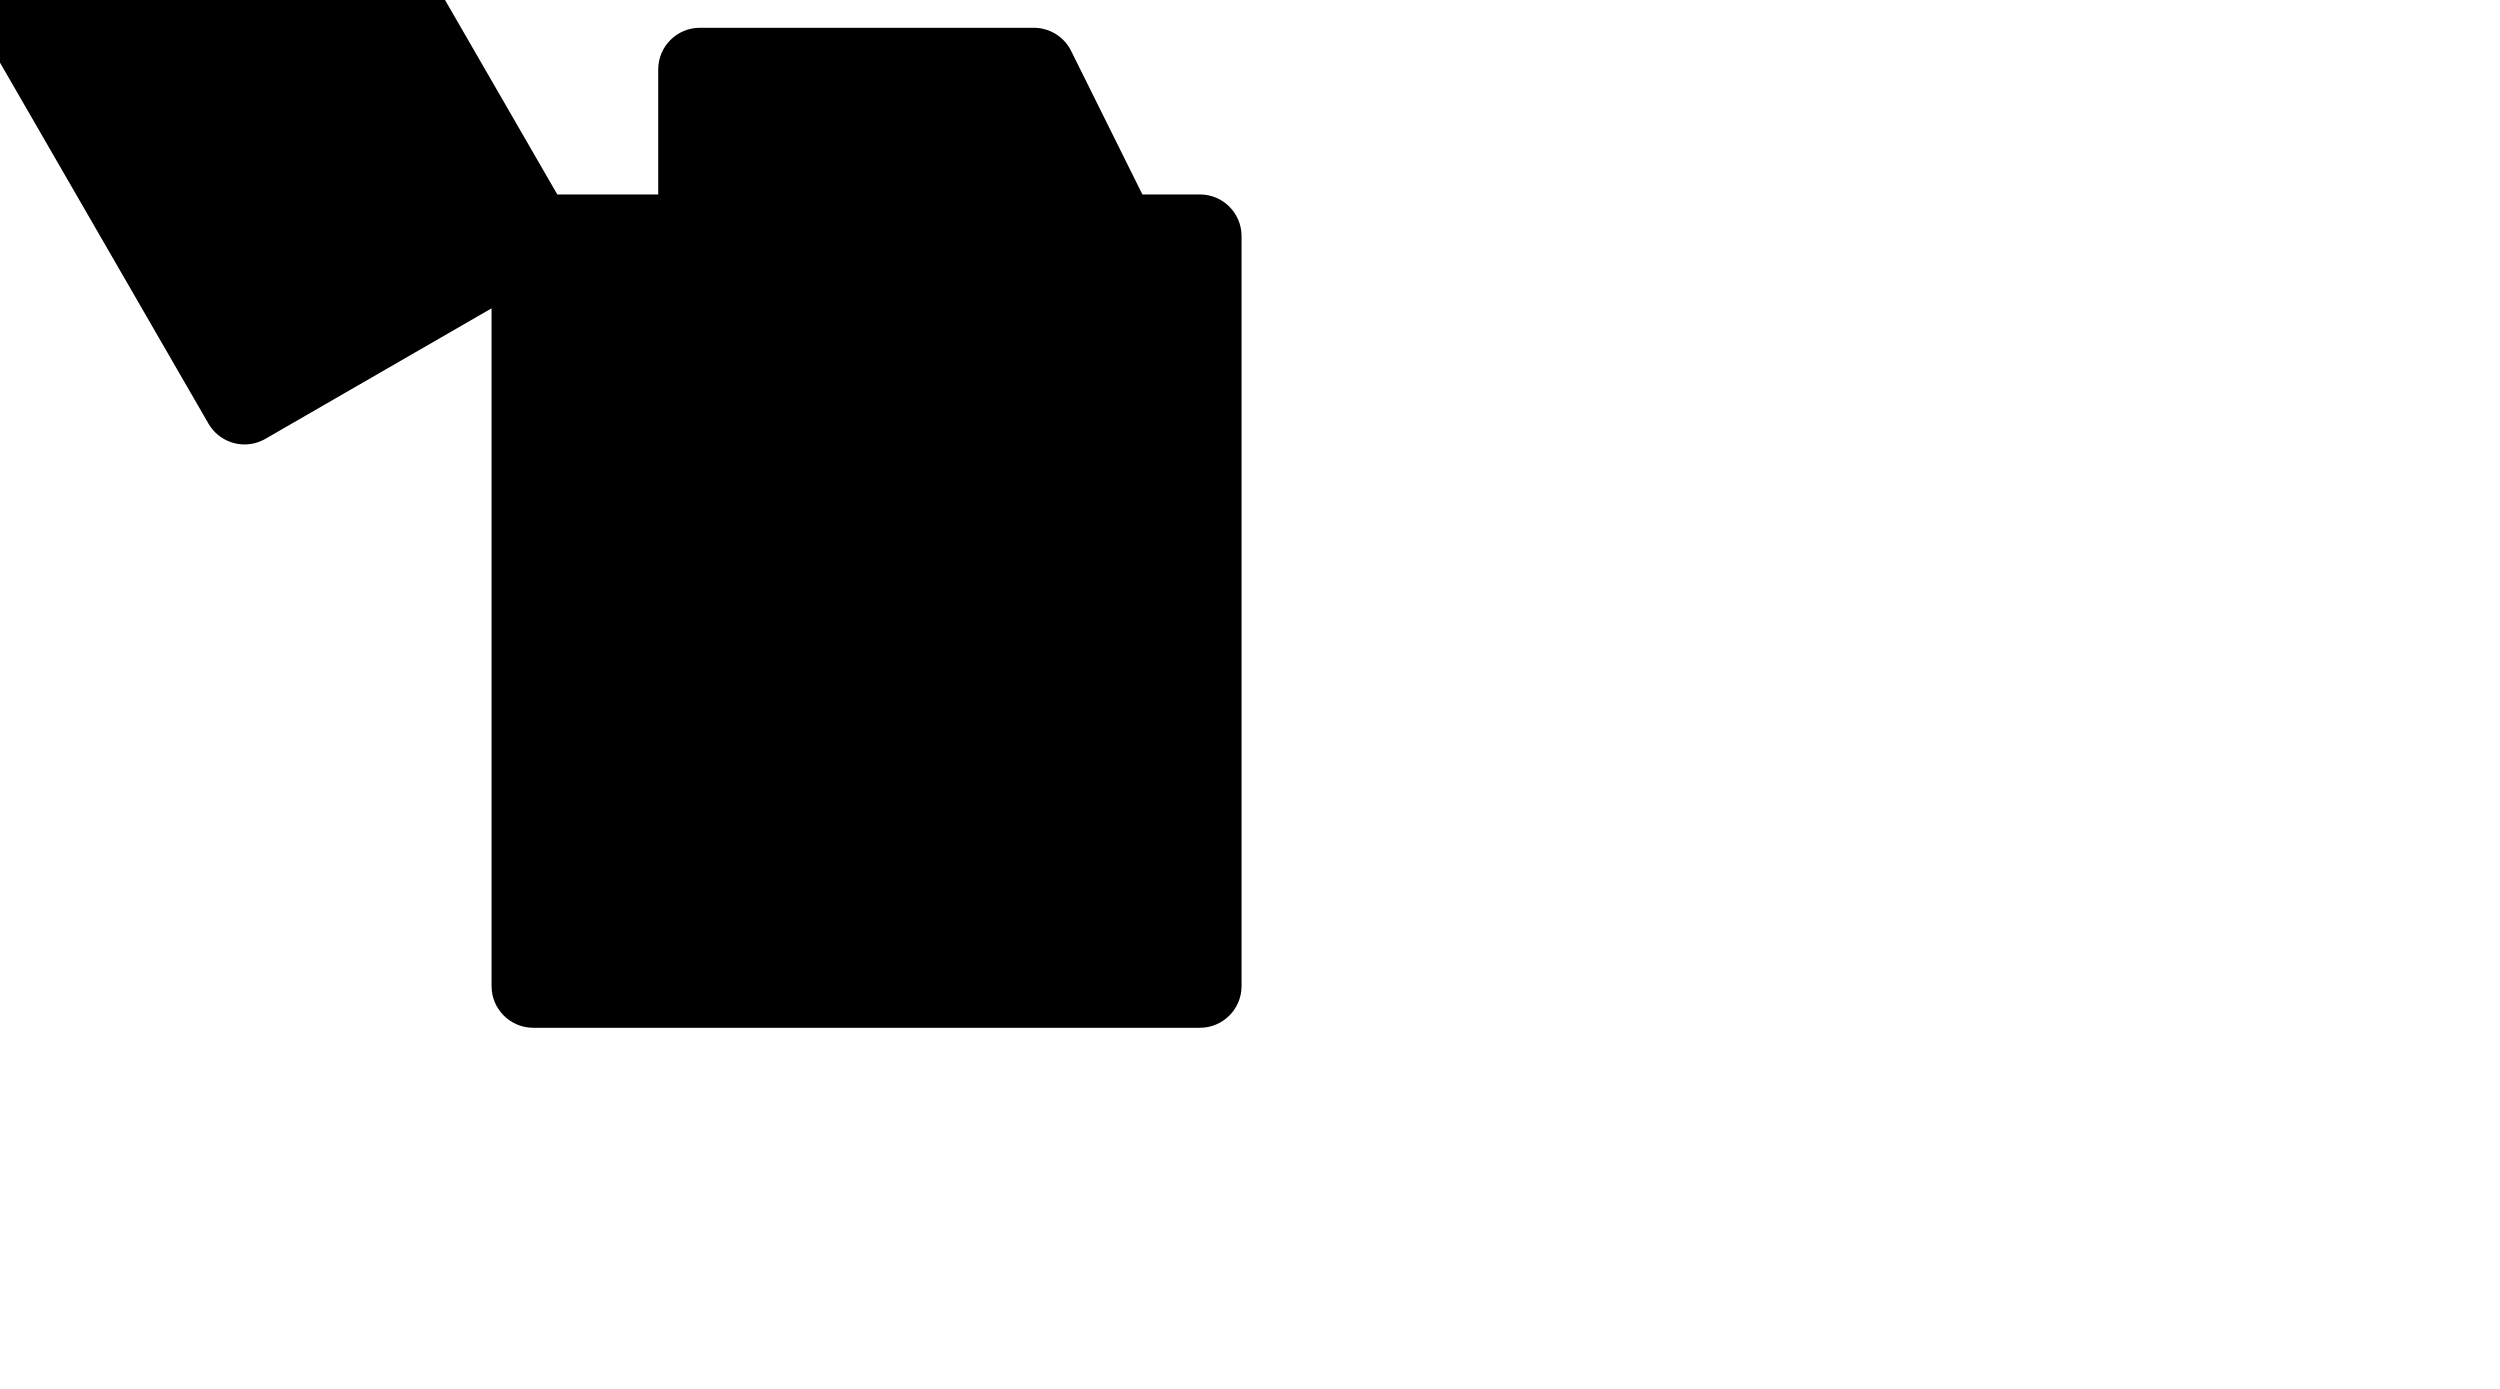
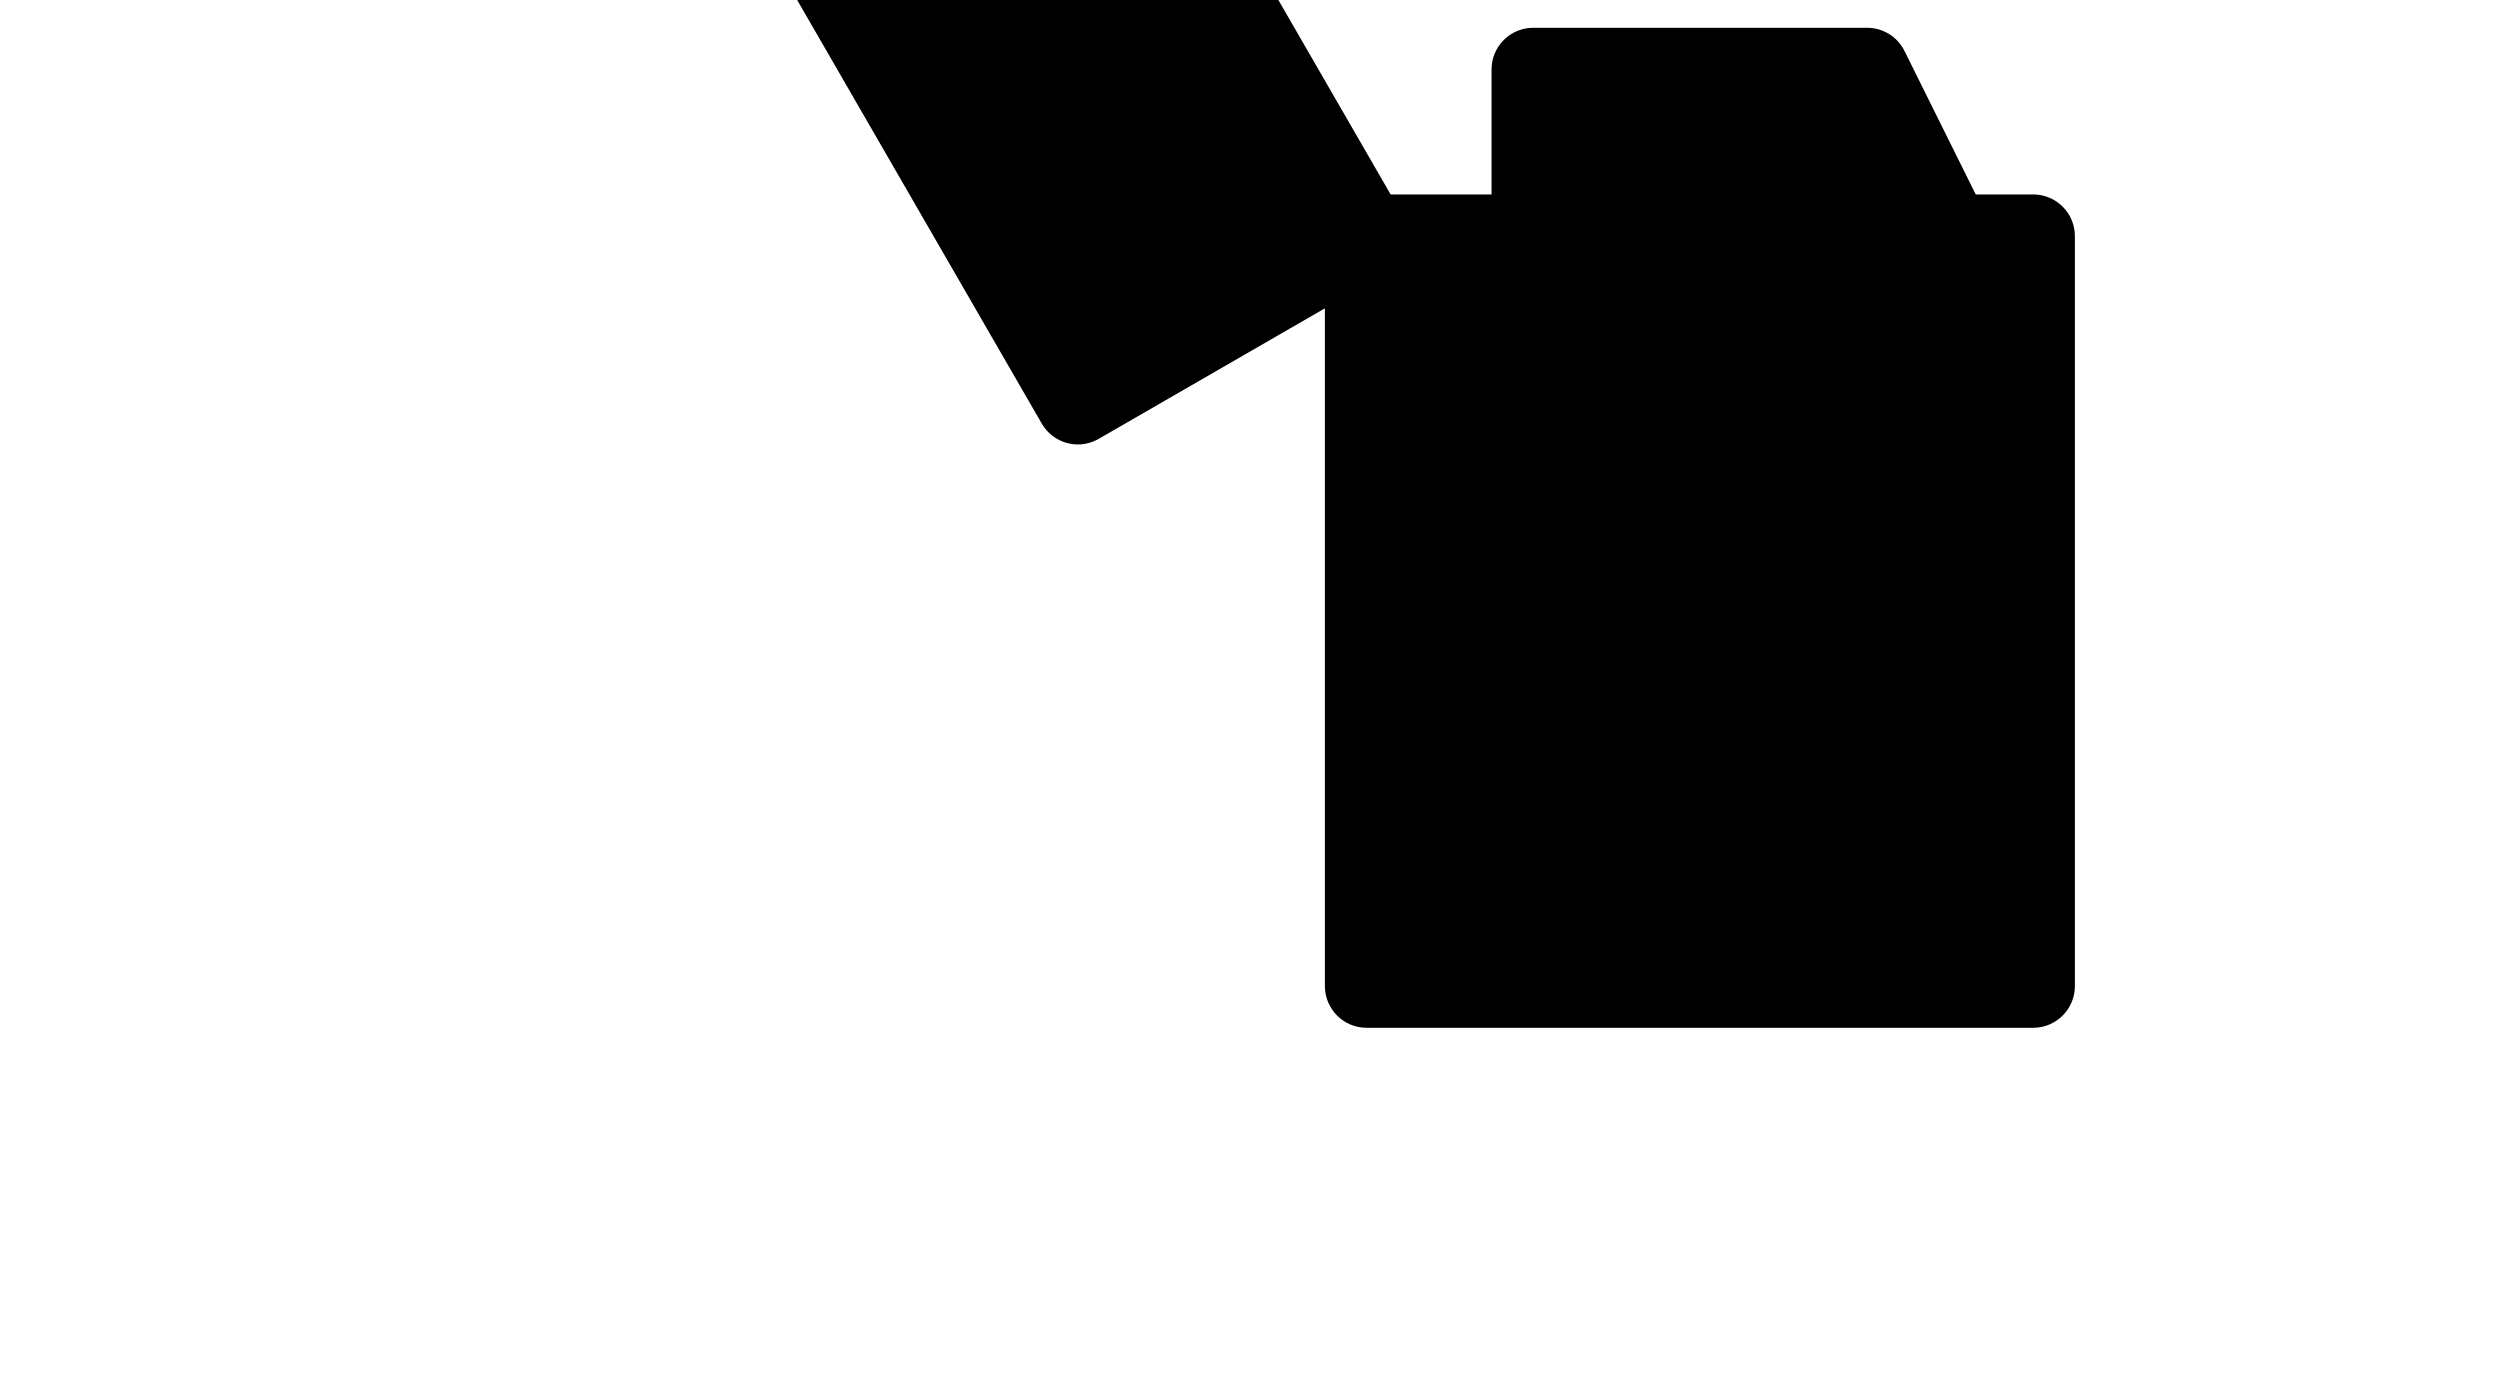
- <svg xmlns="http://www.w3.org/2000/svg" version="1.1" x="0px" y="0px" viewBox="30 40 90 50" enable-background="new 0 0 100 100" xml:space="preserve">
+ <svg xmlns="http://www.w3.org/2000/svg" version="1.1" x="0px" y="0px" viewBox="0 40 90 50" enable-background="new 0 0 100 100" xml:space="preserve">
  <path d="M73.196,47h-2.07l-2.566-5.168C68.31,41.324,67.786,41,67.216,41h-12.02c-0.828,0-1.5,0.672-1.5,1.5V47h-3.633    L38.497,26.969c-0.418-0.719-1.334-0.965-2.051-0.551l-10.393,6c-0.717,0.412-0.963,1.332-0.549,2.051l12,20.781    c0.279,0.48,0.783,0.75,1.299,0.75c0.256,0,0.514-0.066,0.75-0.201l8.143-4.699v24.4c0,0.828,0.672,1.5,1.5,1.5h24    c0.828,0,1.5-0.672,1.5-1.5v-27C74.696,47.672,74.024,47,73.196,47z" fill="param(fill)" fill-opacity="param(fill-opacity)" stroke="param(outline)" stroke-opacity="param(outline-opacity)" stroke-width="param(outline-width)" />
  <path d="M67.196,38c2.25,0,3.344-1.066,3.867-1.957c0.992-1.691,0.824-4.25-0.508-7.816c-0.896-2.398-2.004-4.375-2.051-4.461    C68.235,23.291,67.737,23,67.196,23c-0.543,0-1.041,0.293-1.309,0.766c-0.049,0.086-1.156,2.062-2.053,4.461    c-1.33,3.562-1.5,6.125-0.506,7.816C63.849,36.938,64.946,38,67.196,38z" fill="param(fill)" fill-opacity="param(fill-opacity)" stroke="param(outline)" stroke-opacity="param(outline-opacity)" stroke-width="param(outline-width)" />
</svg>
